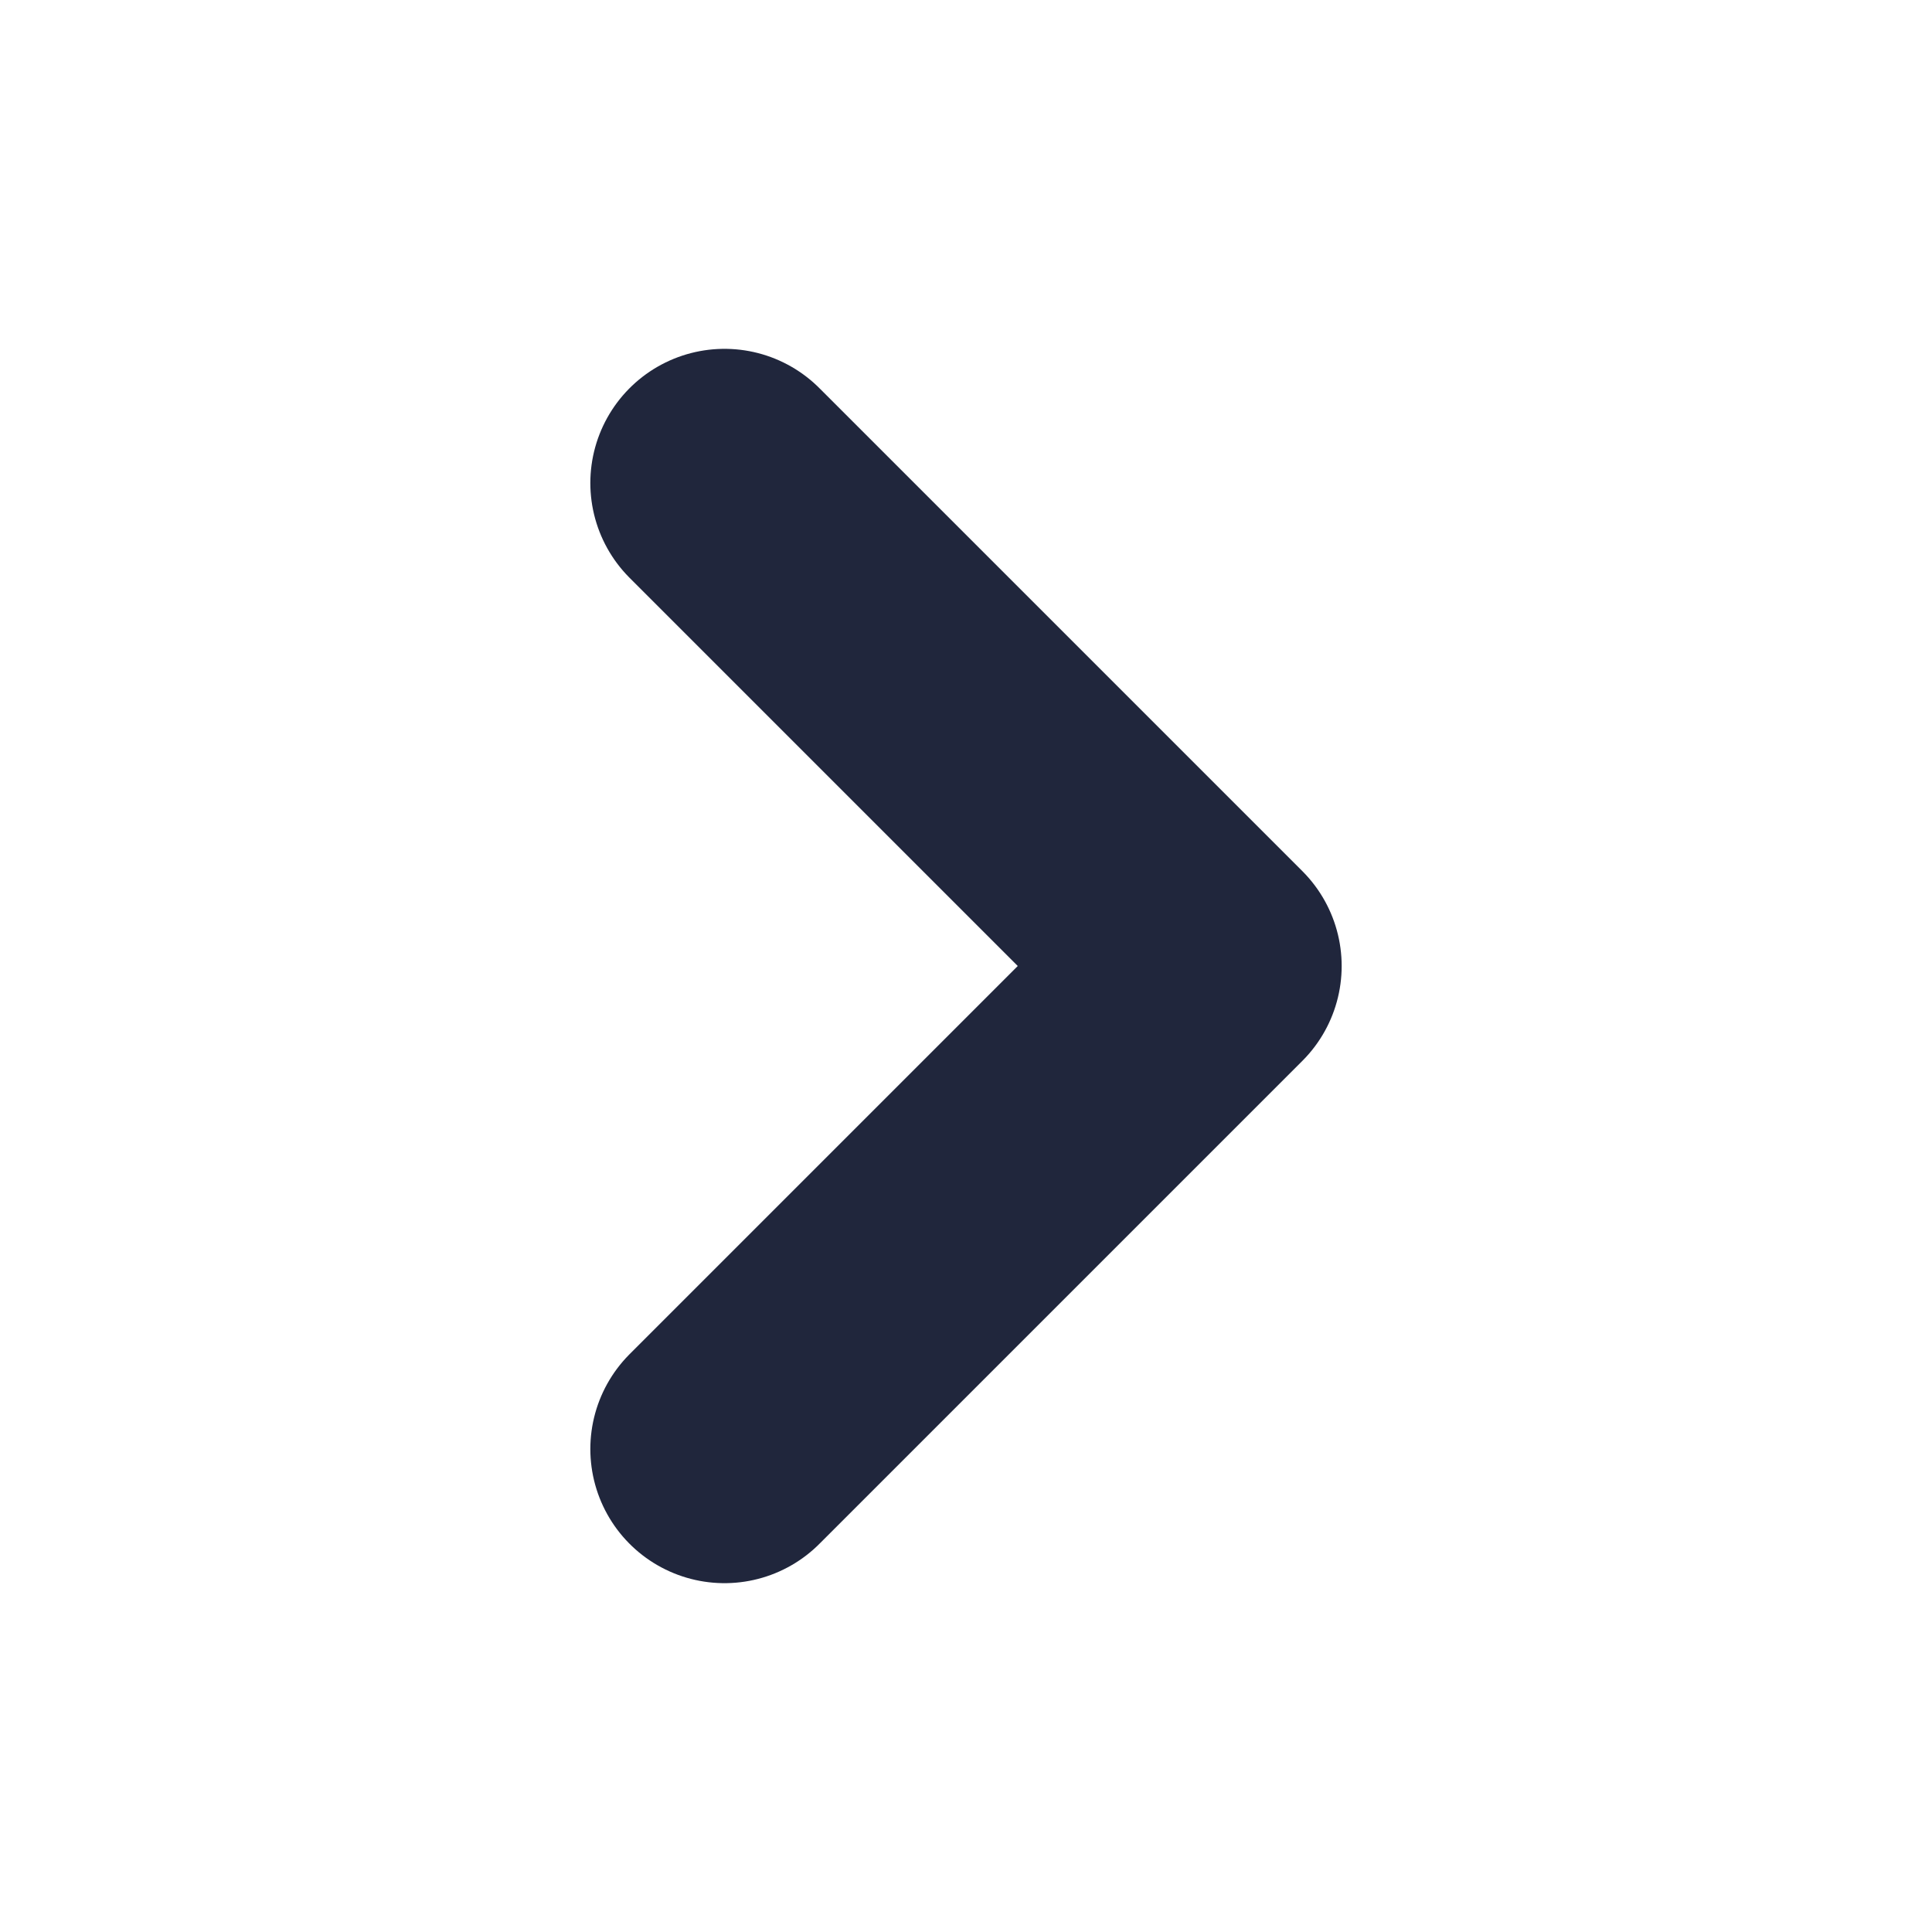
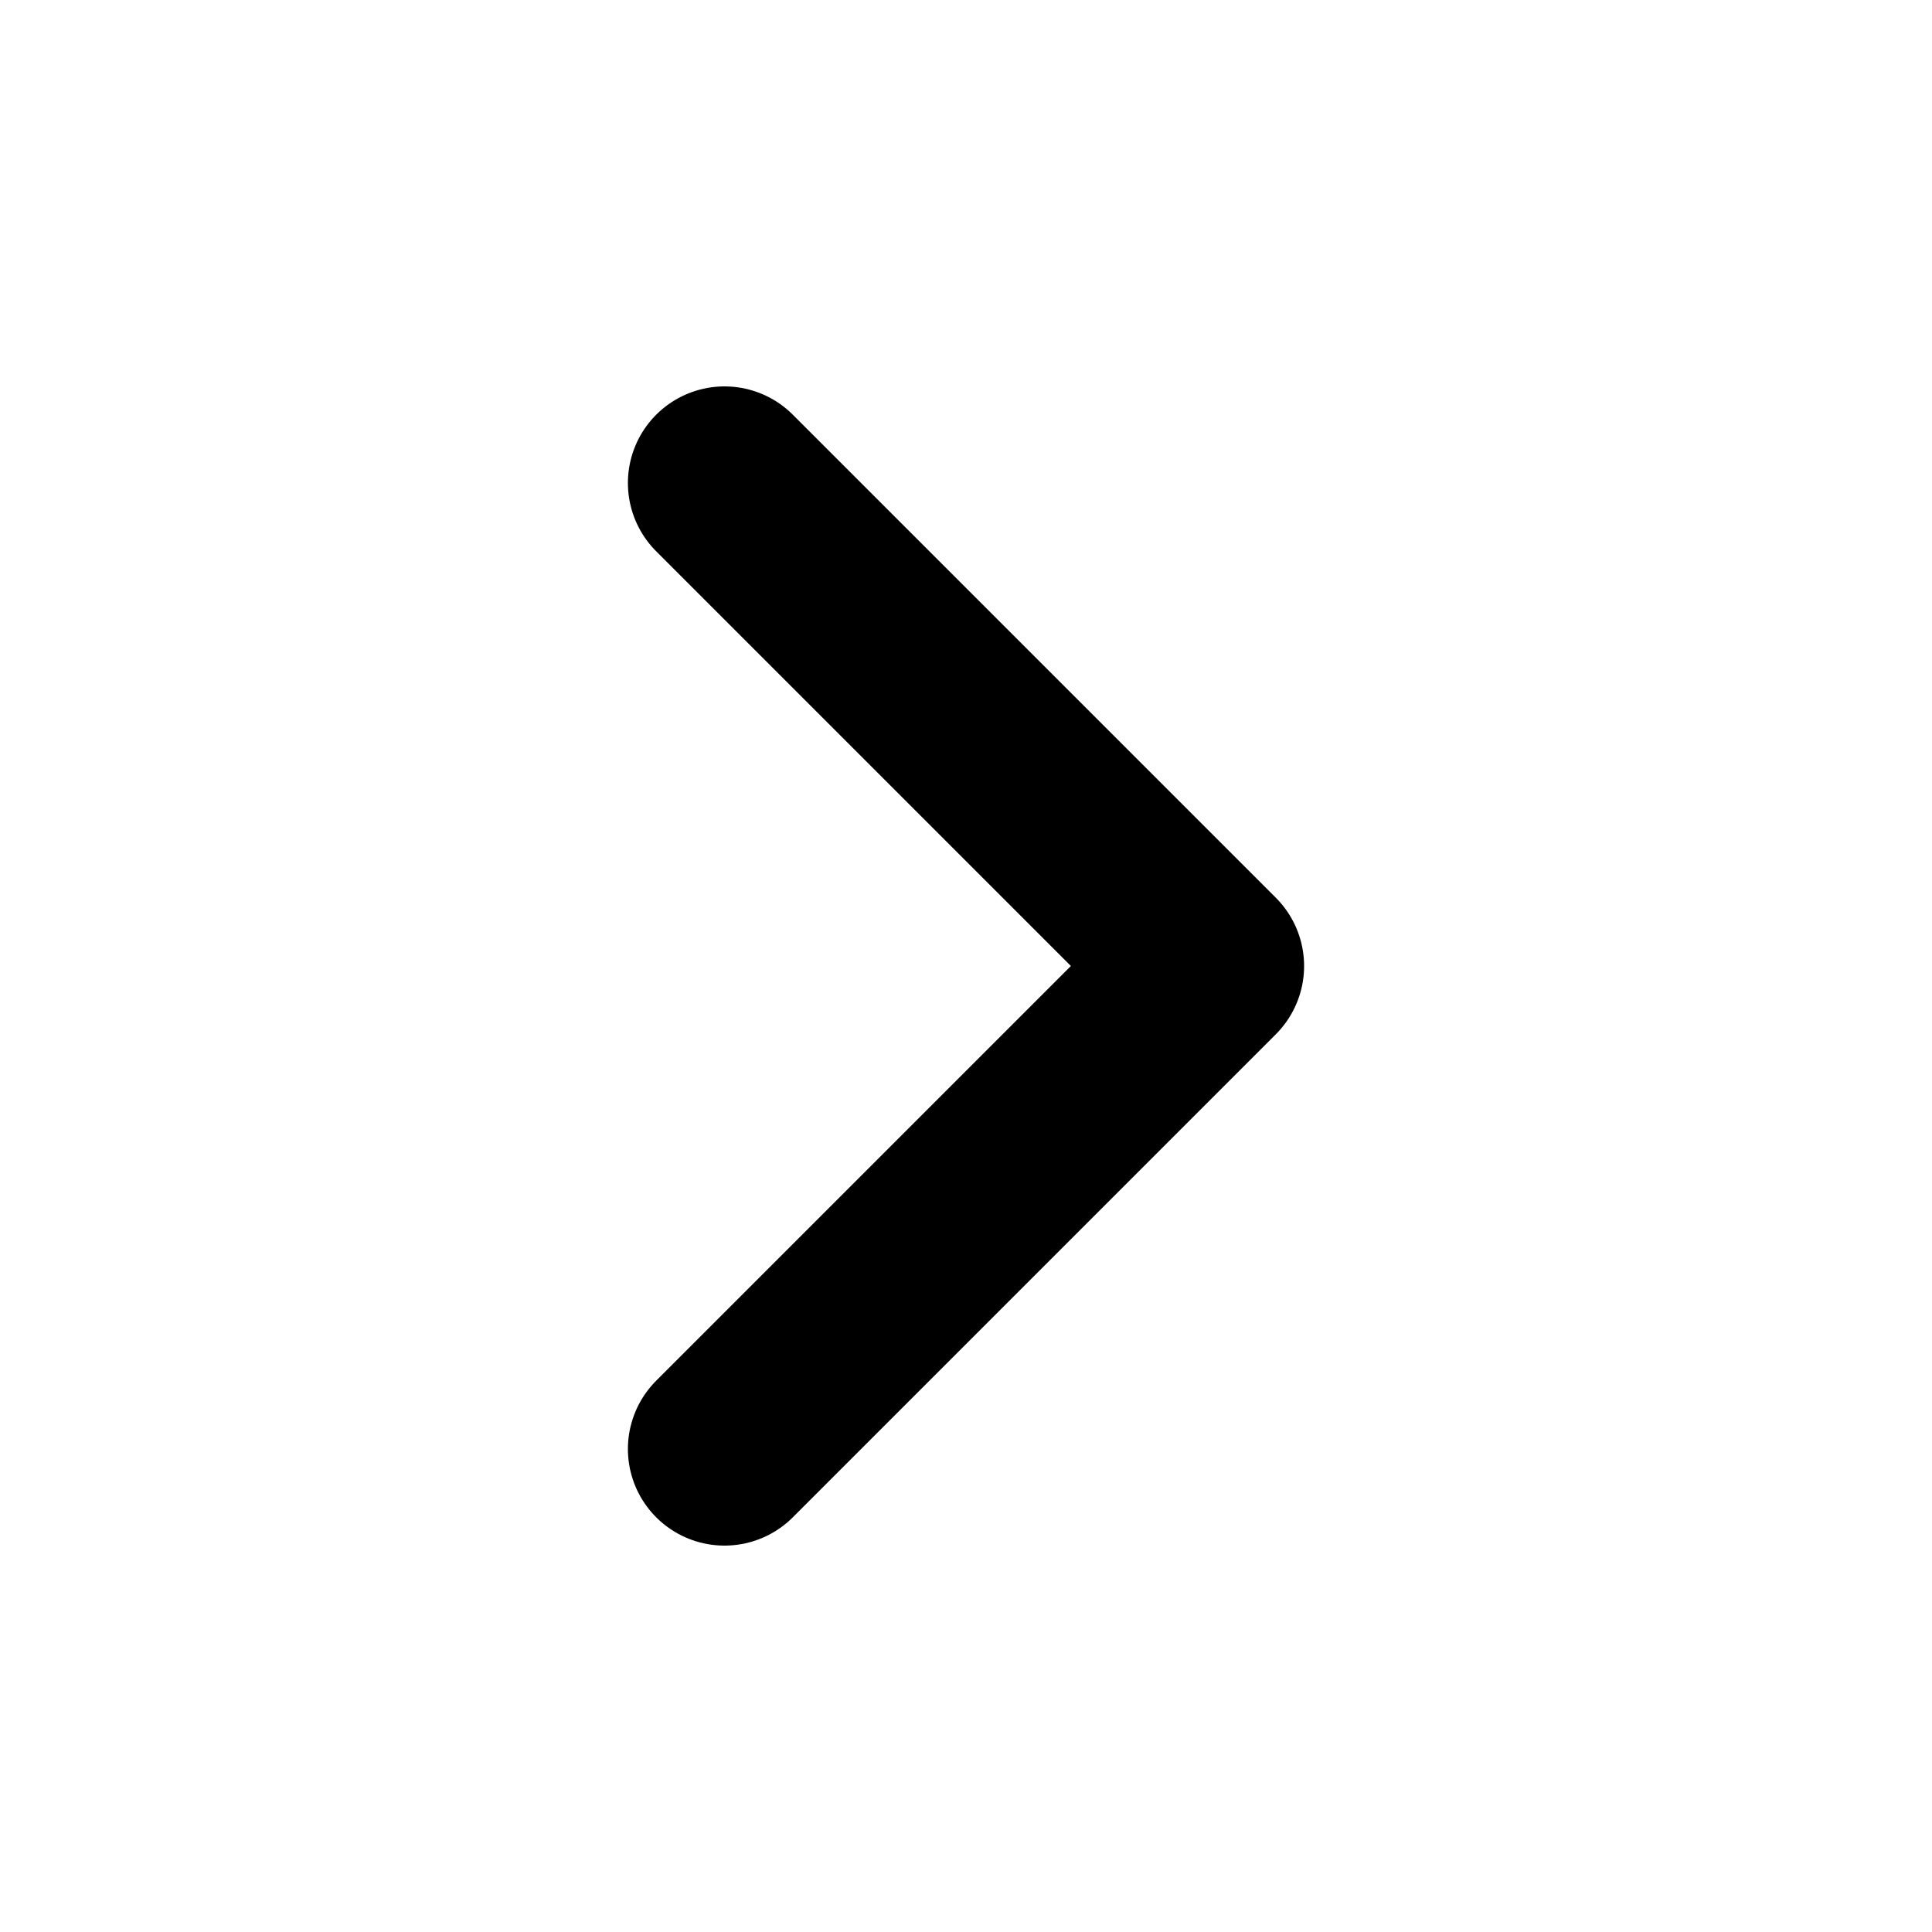
- <svg xmlns="http://www.w3.org/2000/svg" width="36" height="36" viewBox="0 0 36 36" fill="none">
-   <path d="M13.5 27L22.5 18L13.5 9" stroke="#20263C" stroke-width="5" stroke-linecap="round" stroke-linejoin="round" />
+ <svg xmlns="http://www.w3.org/2000/svg" width="50" height="50" viewBox="0 0 50 50" fill="none">
+   <path d="M18.75 37.5L31.25 25L18.75 12.5" stroke="black" stroke-width="5" stroke-linecap="round" stroke-linejoin="round" />
</svg>
